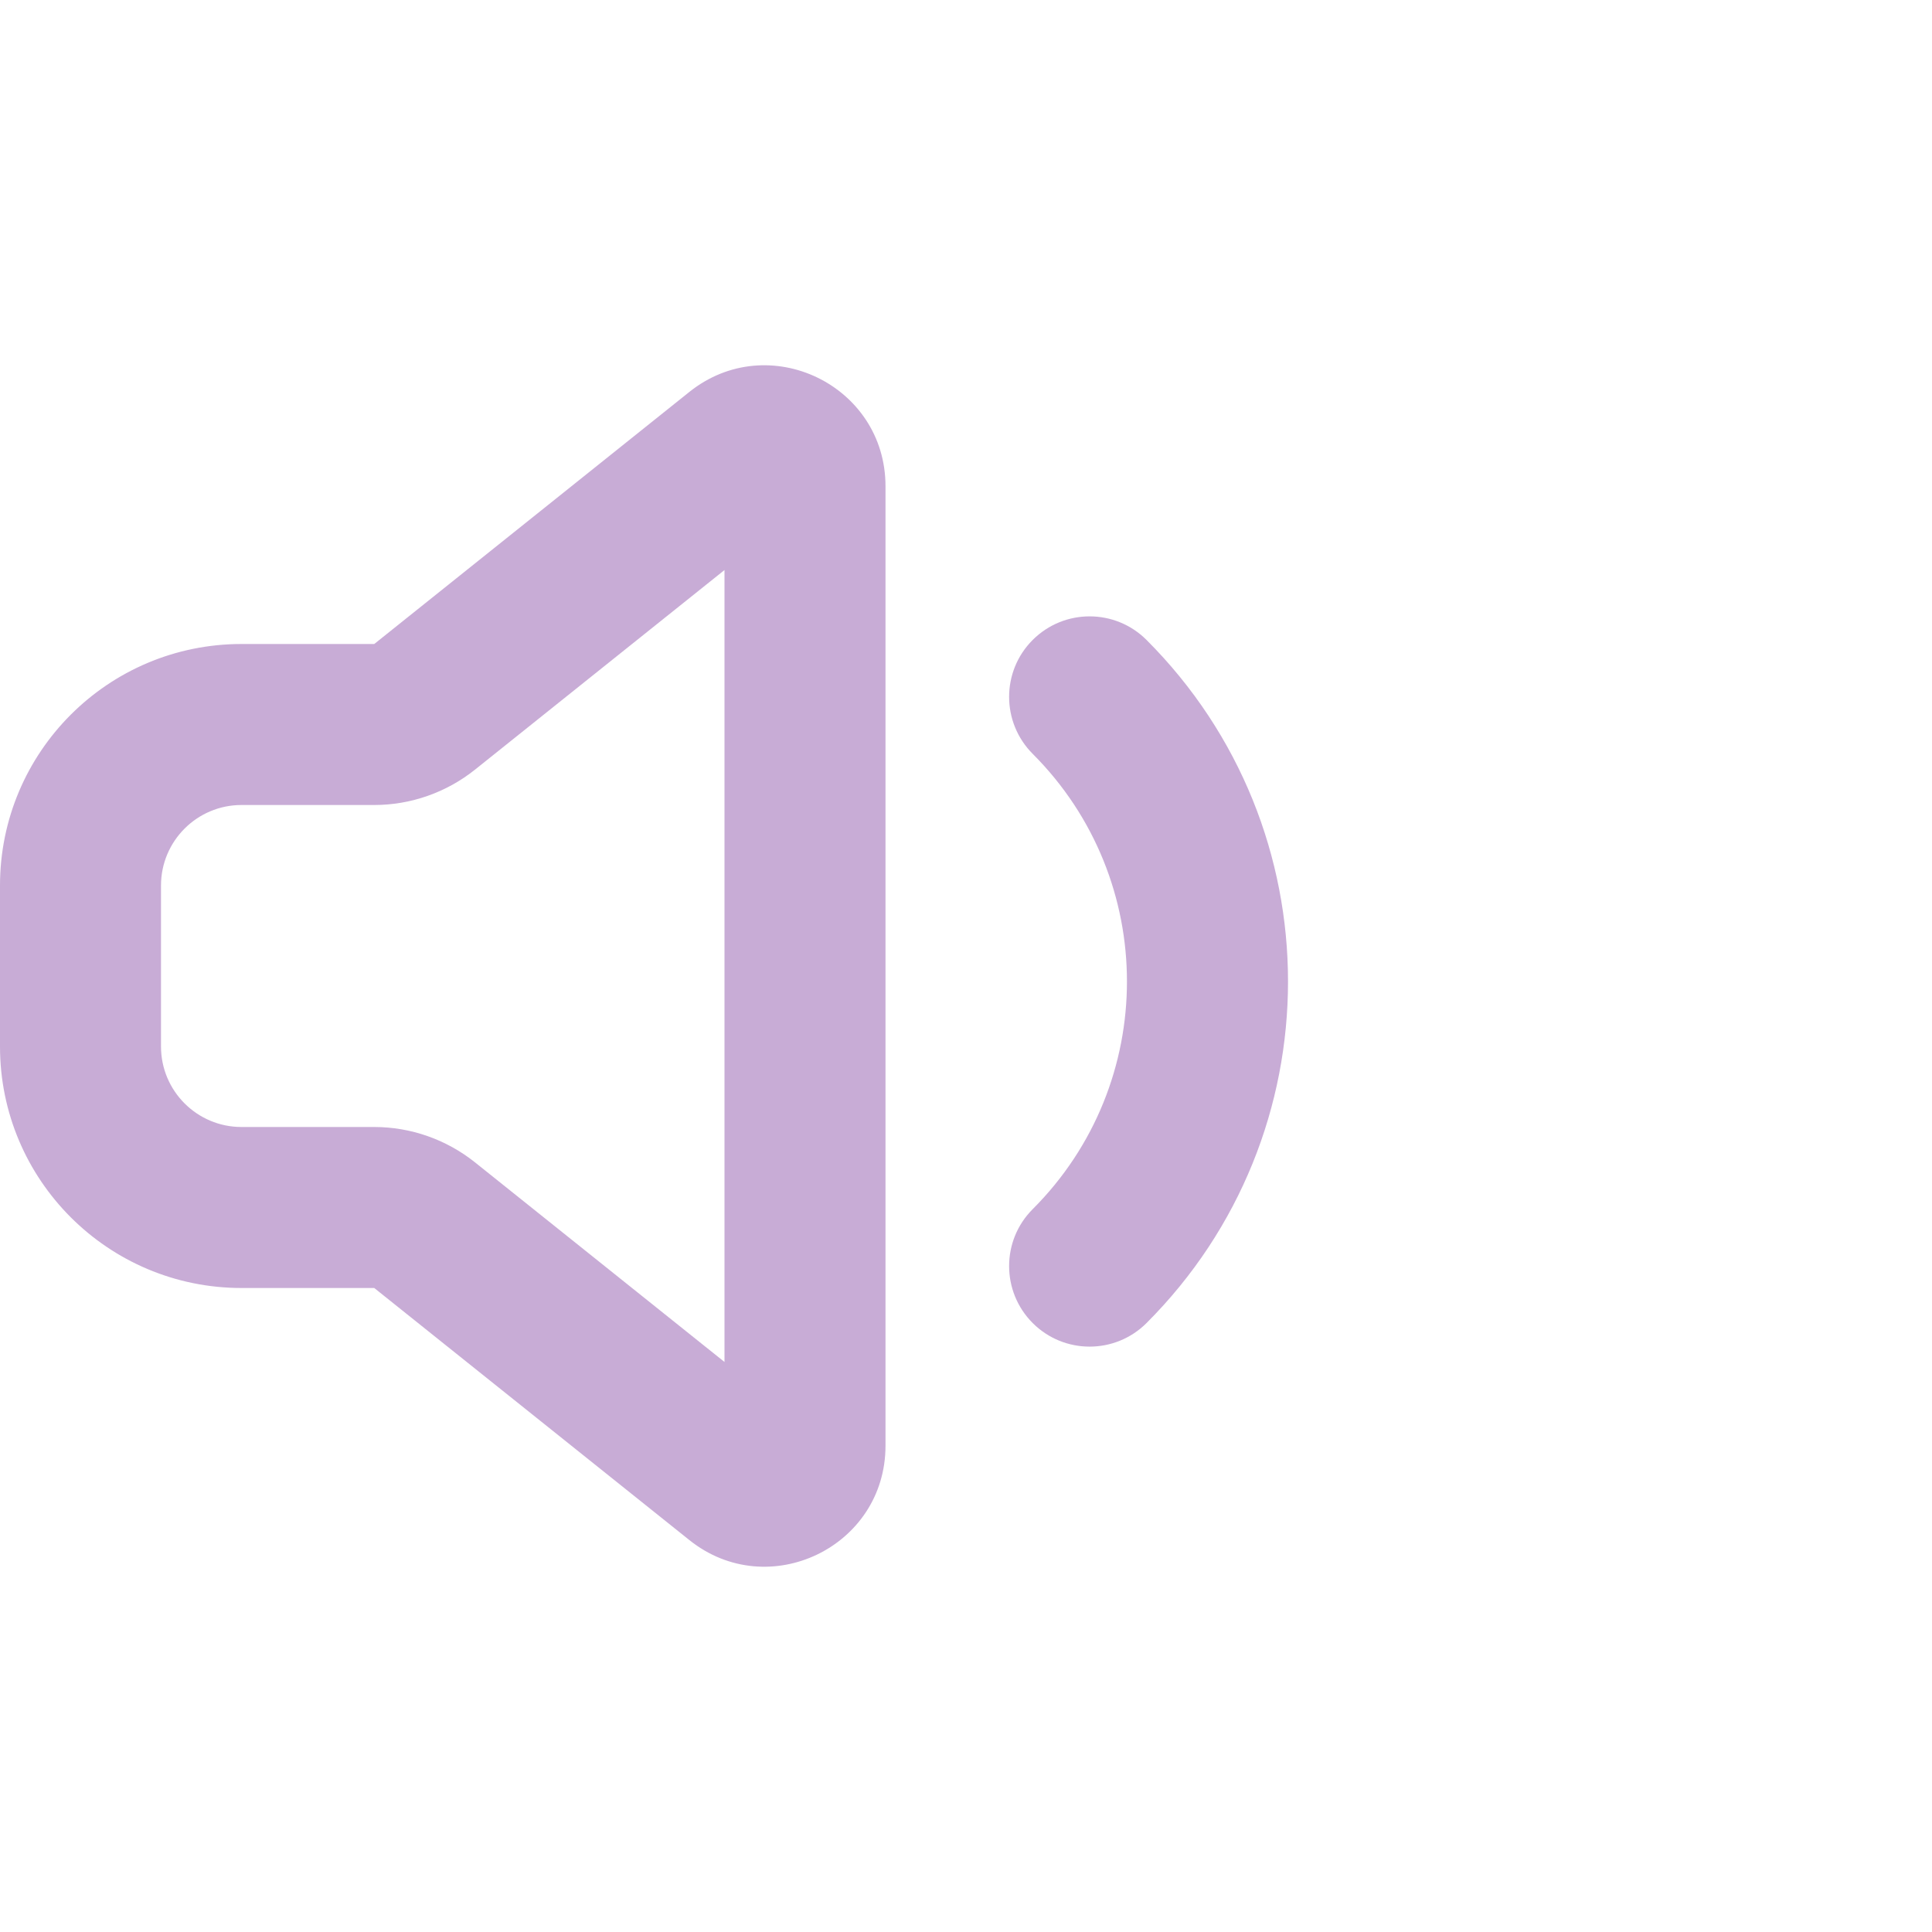
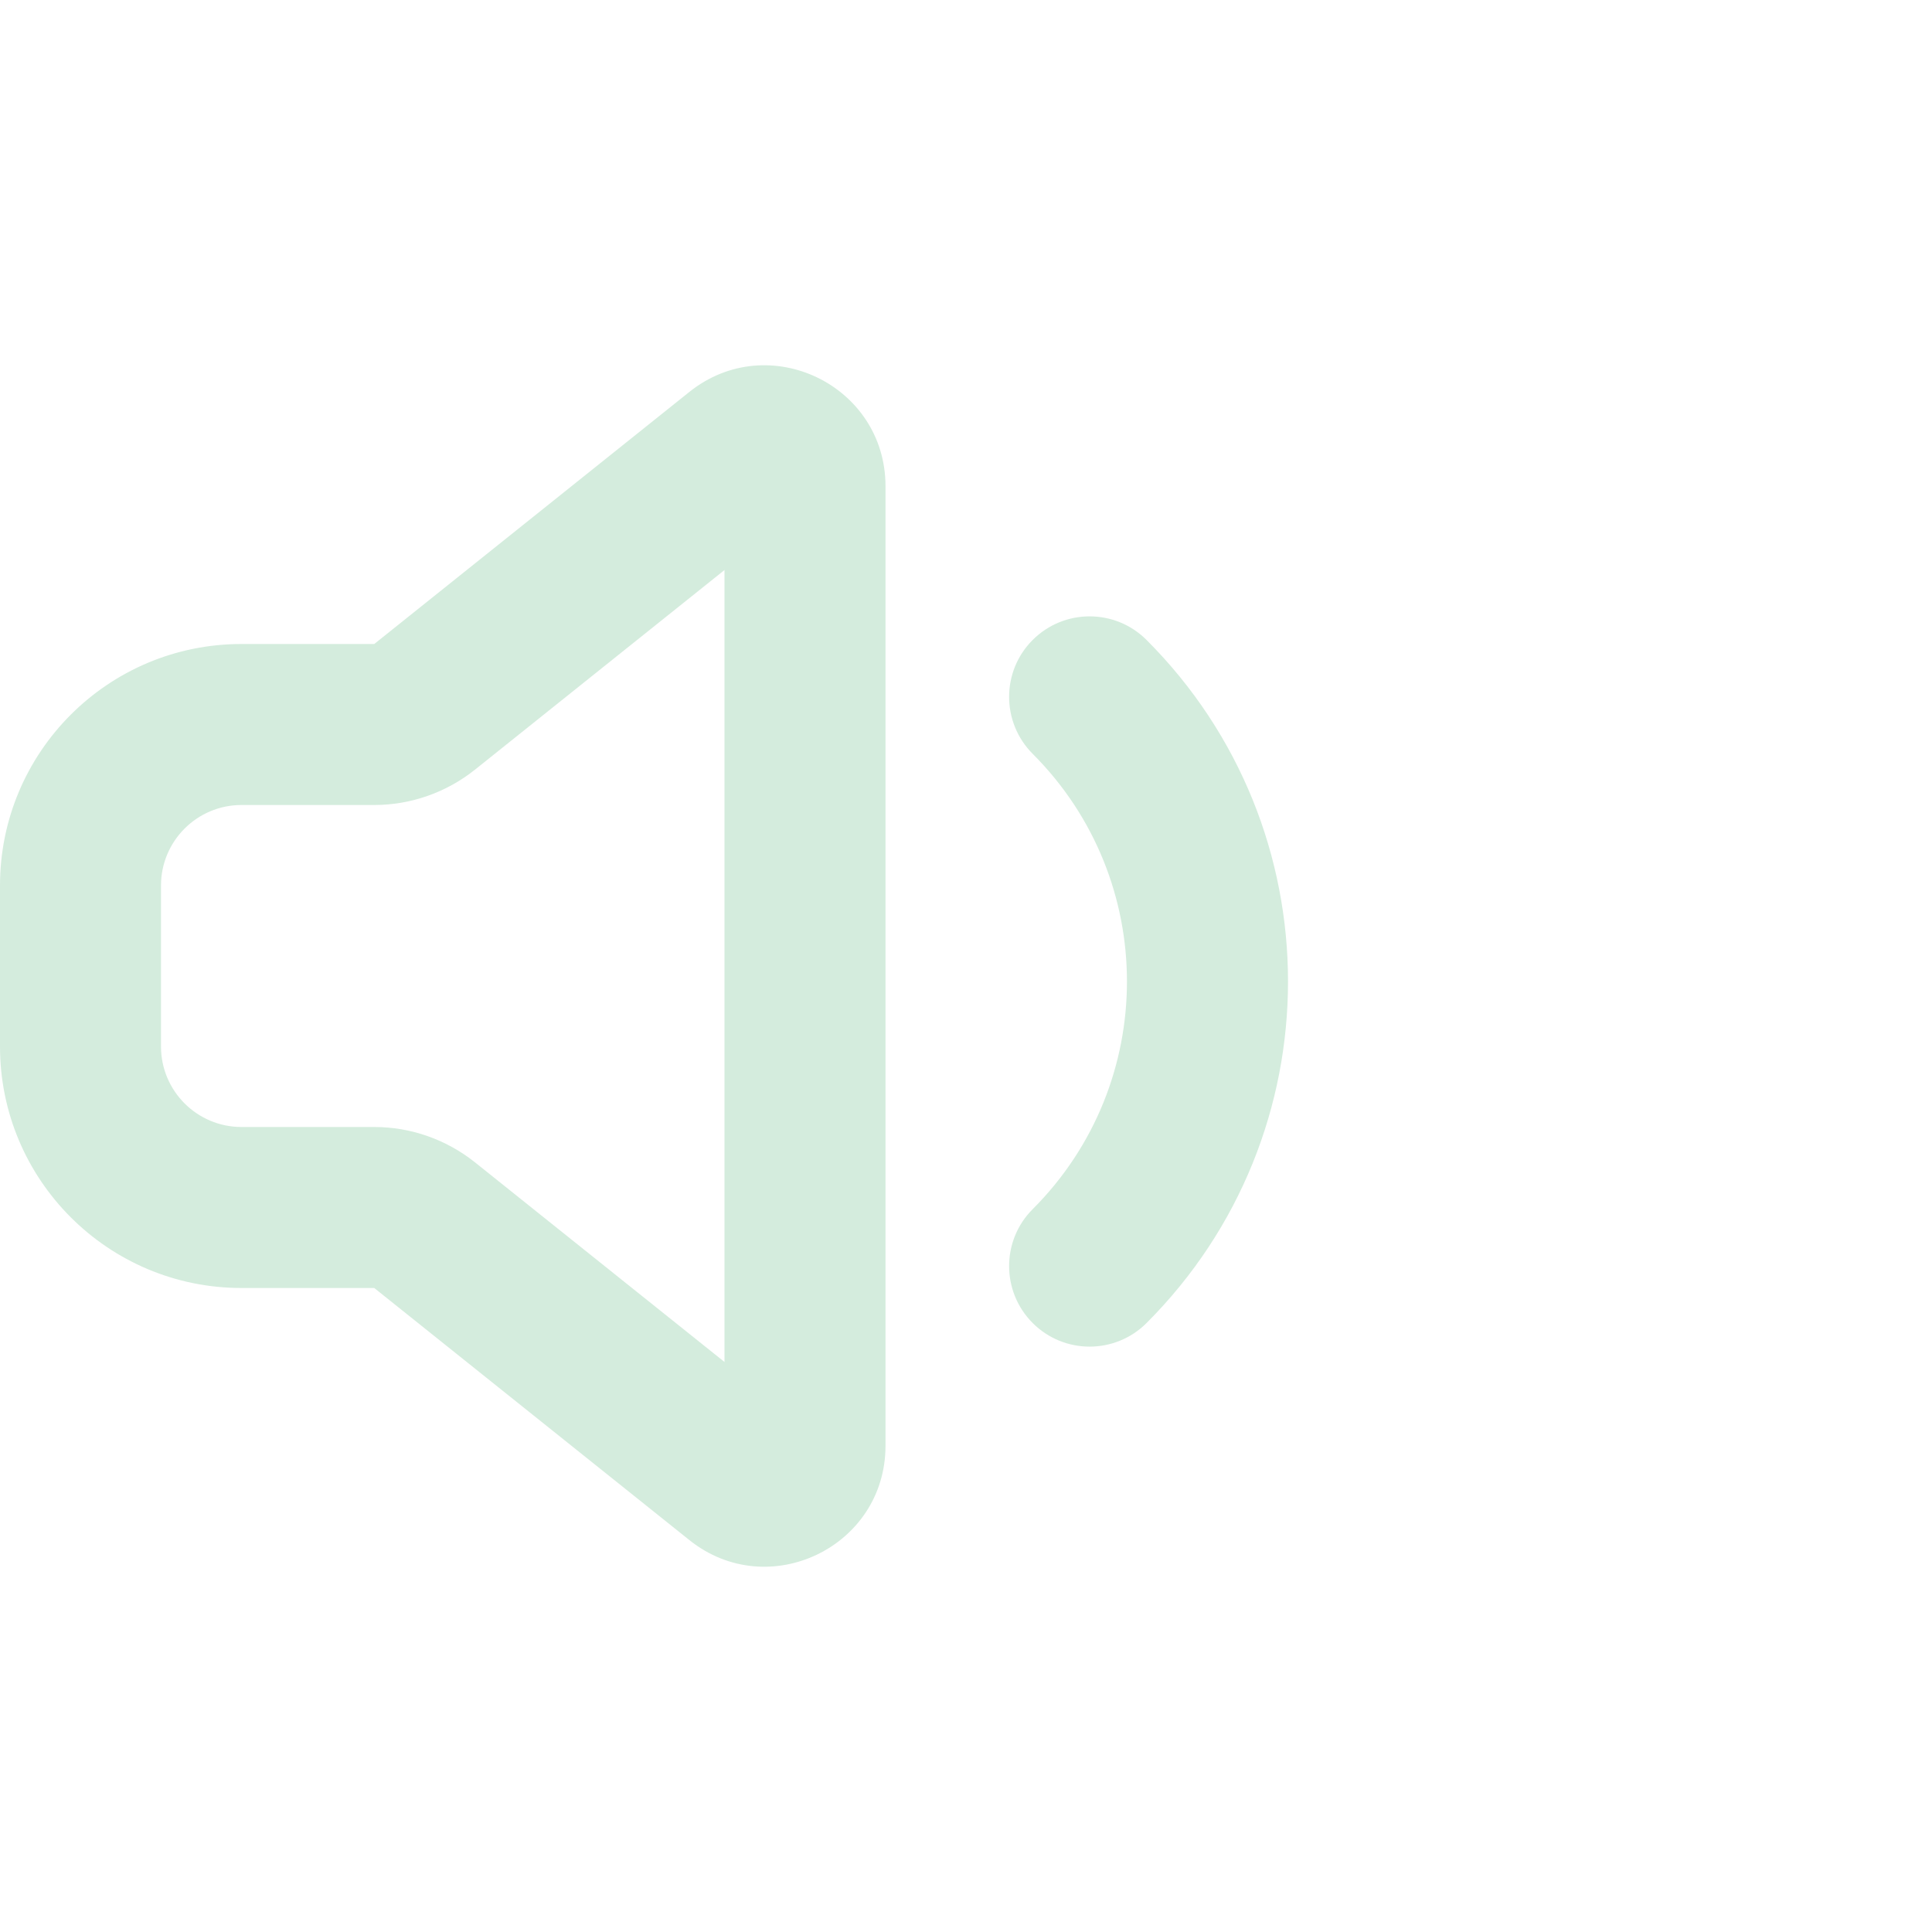
<svg xmlns="http://www.w3.org/2000/svg" width="35px" height="35px" viewBox="0 0 24 24" fill="none">
-   <path fill-rule="evenodd" clip-rule="evenodd" d="M11 6.04C11 4.783 9.545 4.083 8.563 4.869L4.649 8H3C1.343 8 0 9.343 0 11V13C0 14.657 1.343 16 3 16H4.649L8.563 19.131C9.545 19.917 11 19.217 11 17.96V6.04ZM5.899 9.562L9 7.081V16.919L5.899 14.438C5.544 14.155 5.103 14 4.649 14H3C2.448 14 2 13.552 2 13V11C2 10.448 2.448 10 3 10H4.649C5.103 10 5.544 9.845 5.899 9.562ZM14.243 7.95C13.852 7.559 13.219 7.559 12.828 7.95C12.438 8.34 12.438 8.973 12.828 9.364C14.39 10.926 14.39 13.459 12.828 15.021C12.438 15.411 12.438 16.044 12.828 16.435C13.219 16.826 13.852 16.826 14.243 16.435C16.586 14.092 16.586 10.293 14.243 7.95Z" fill="#C8ACD6" />
+   <path fill-rule="evenodd" clip-rule="evenodd" d="M11 6.04C11 4.783 9.545 4.083 8.563 4.869L4.649 8H3C1.343 8 0 9.343 0 11V13C0 14.657 1.343 16 3 16H4.649L8.563 19.131C9.545 19.917 11 19.217 11 17.96V6.04ZM5.899 9.562L9 7.081V16.919L5.899 14.438C5.544 14.155 5.103 14 4.649 14H3C2.448 14 2 13.552 2 13V11C2 10.448 2.448 10 3 10H4.649C5.103 10 5.544 9.845 5.899 9.562ZM14.243 7.95C13.852 7.559 13.219 7.559 12.828 7.95C12.438 8.34 12.438 8.973 12.828 9.364C14.39 10.926 14.39 13.459 12.828 15.021C12.438 15.411 12.438 16.044 12.828 16.435C13.219 16.826 13.852 16.826 14.243 16.435C16.586 14.092 16.586 10.293 14.243 7.95Z" fill="#D4ECDD" />
</svg>
